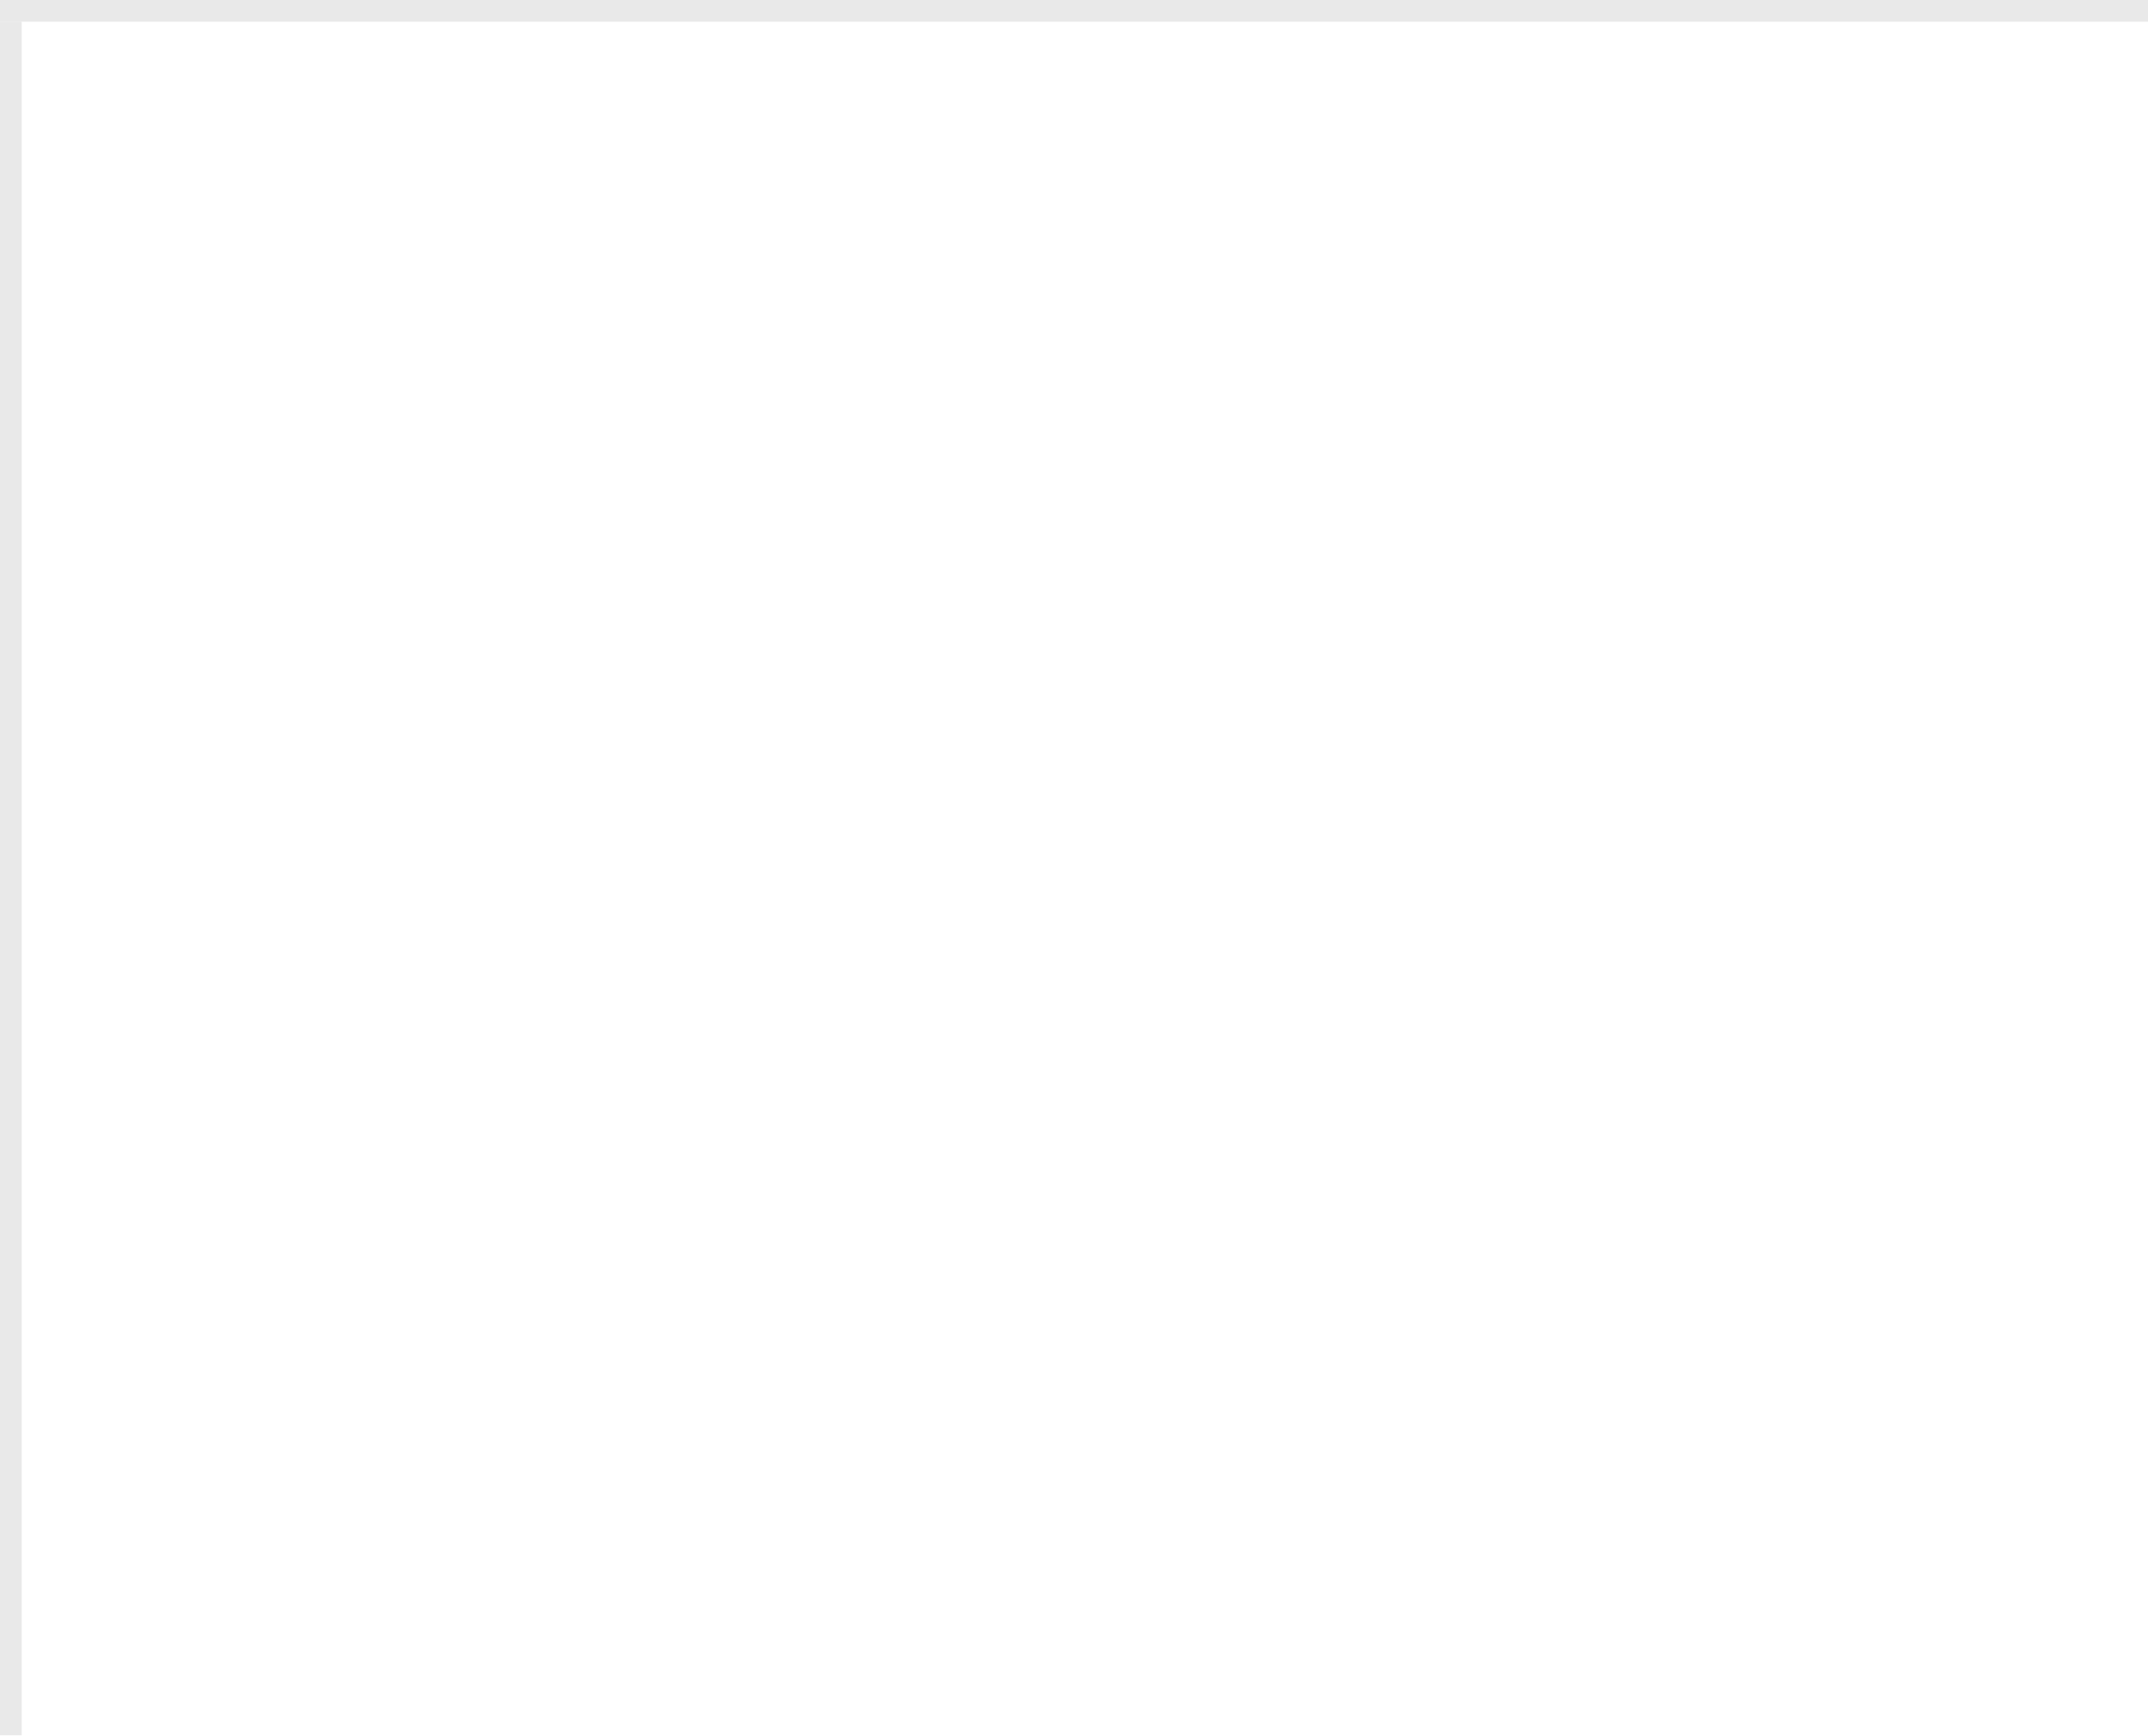
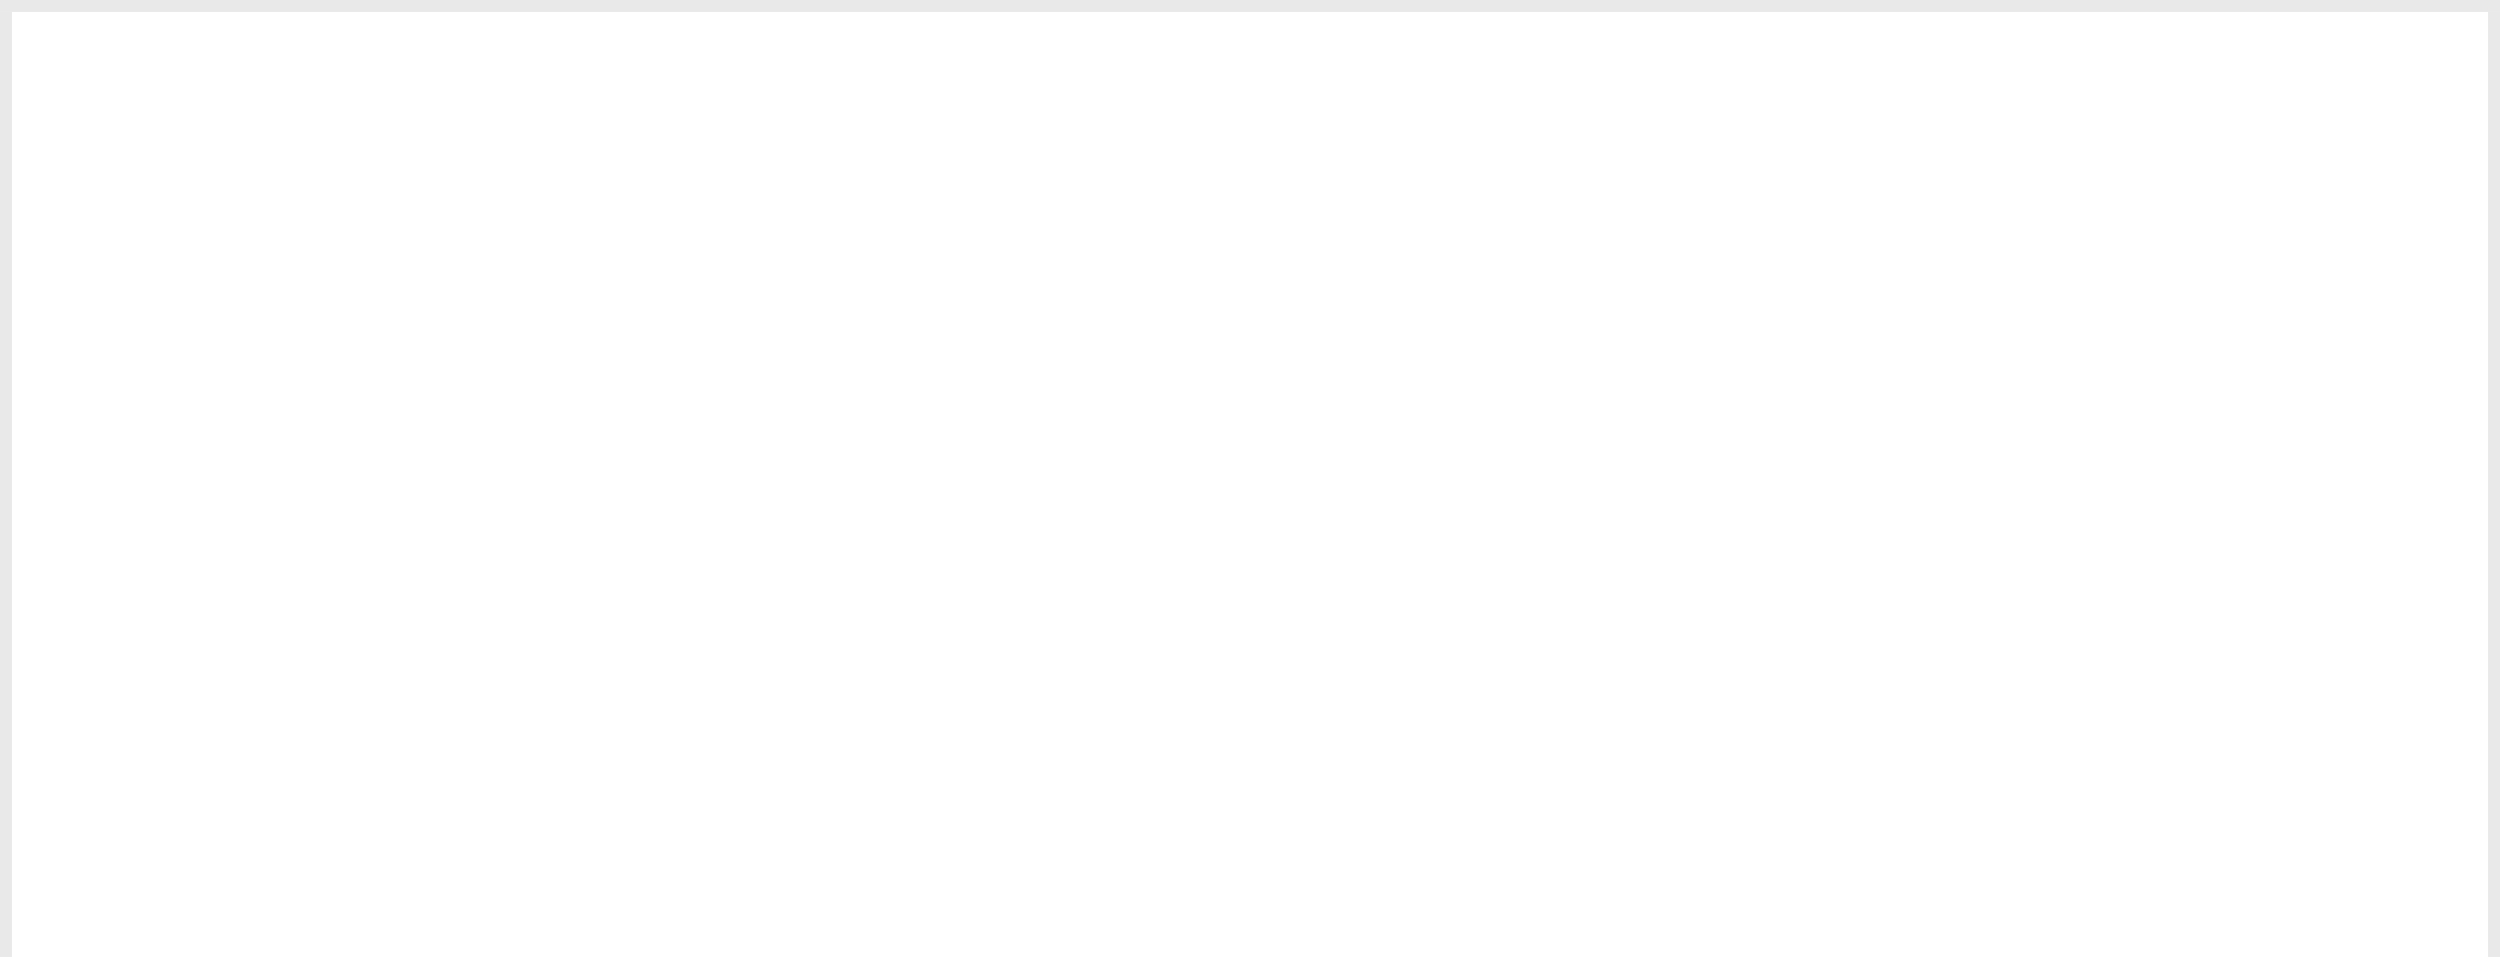
- <svg xmlns="http://www.w3.org/2000/svg" version="1.1" width="99px" height="80px" viewBox="796 57 99 80">
-   <path d="M 1 1  L 99 1  L 99 80  L 1 80  L 1 1  Z " fill-rule="nonzero" fill="rgba(249, 249, 249, 0)" stroke="none" transform="matrix(1 0 0 1 796 57 )" class="fill" />
-   <path d="M 0.5 1  L 0.5 80  " stroke-width="1" stroke-dasharray="0" stroke="rgba(233, 233, 233, 1)" fill="none" transform="matrix(1 0 0 1 796 57 )" class="stroke" />
-   <path d="M 0 0.5  L 99 0.5  " stroke-width="1" stroke-dasharray="0" stroke="rgba(233, 233, 233, 1)" fill="none" transform="matrix(1 0 0 1 796 57 )" class="stroke" />
+ <svg xmlns="http://www.w3.org/2000/svg" version="1.1" width="209px" height="80px" viewBox="1084 57 209 80">
+   <path d="M 1 1  L 208 1  L 208 80  L 1 80  L 1 1  Z " fill-rule="nonzero" fill="rgba(249, 249, 249, 0)" stroke="none" transform="matrix(1 0 0 1 1084 57 )" class="fill" />
+   <path d="M 0.5 1  L 0.5 80  " stroke-width="1" stroke-dasharray="0" stroke="rgba(233, 233, 233, 1)" fill="none" transform="matrix(1 0 0 1 1084 57 )" class="stroke" />
+   <path d="M 0 0.5  L 209 0.5  " stroke-width="1" stroke-dasharray="0" stroke="rgba(233, 233, 233, 1)" fill="none" transform="matrix(1 0 0 1 1084 57 )" class="stroke" />
+   <path d="M 208.5 1  L 208.5 80  " stroke-width="1" stroke-dasharray="0" stroke="rgba(233, 233, 233, 1)" fill="none" transform="matrix(1 0 0 1 1084 57 )" class="stroke" />
</svg>
